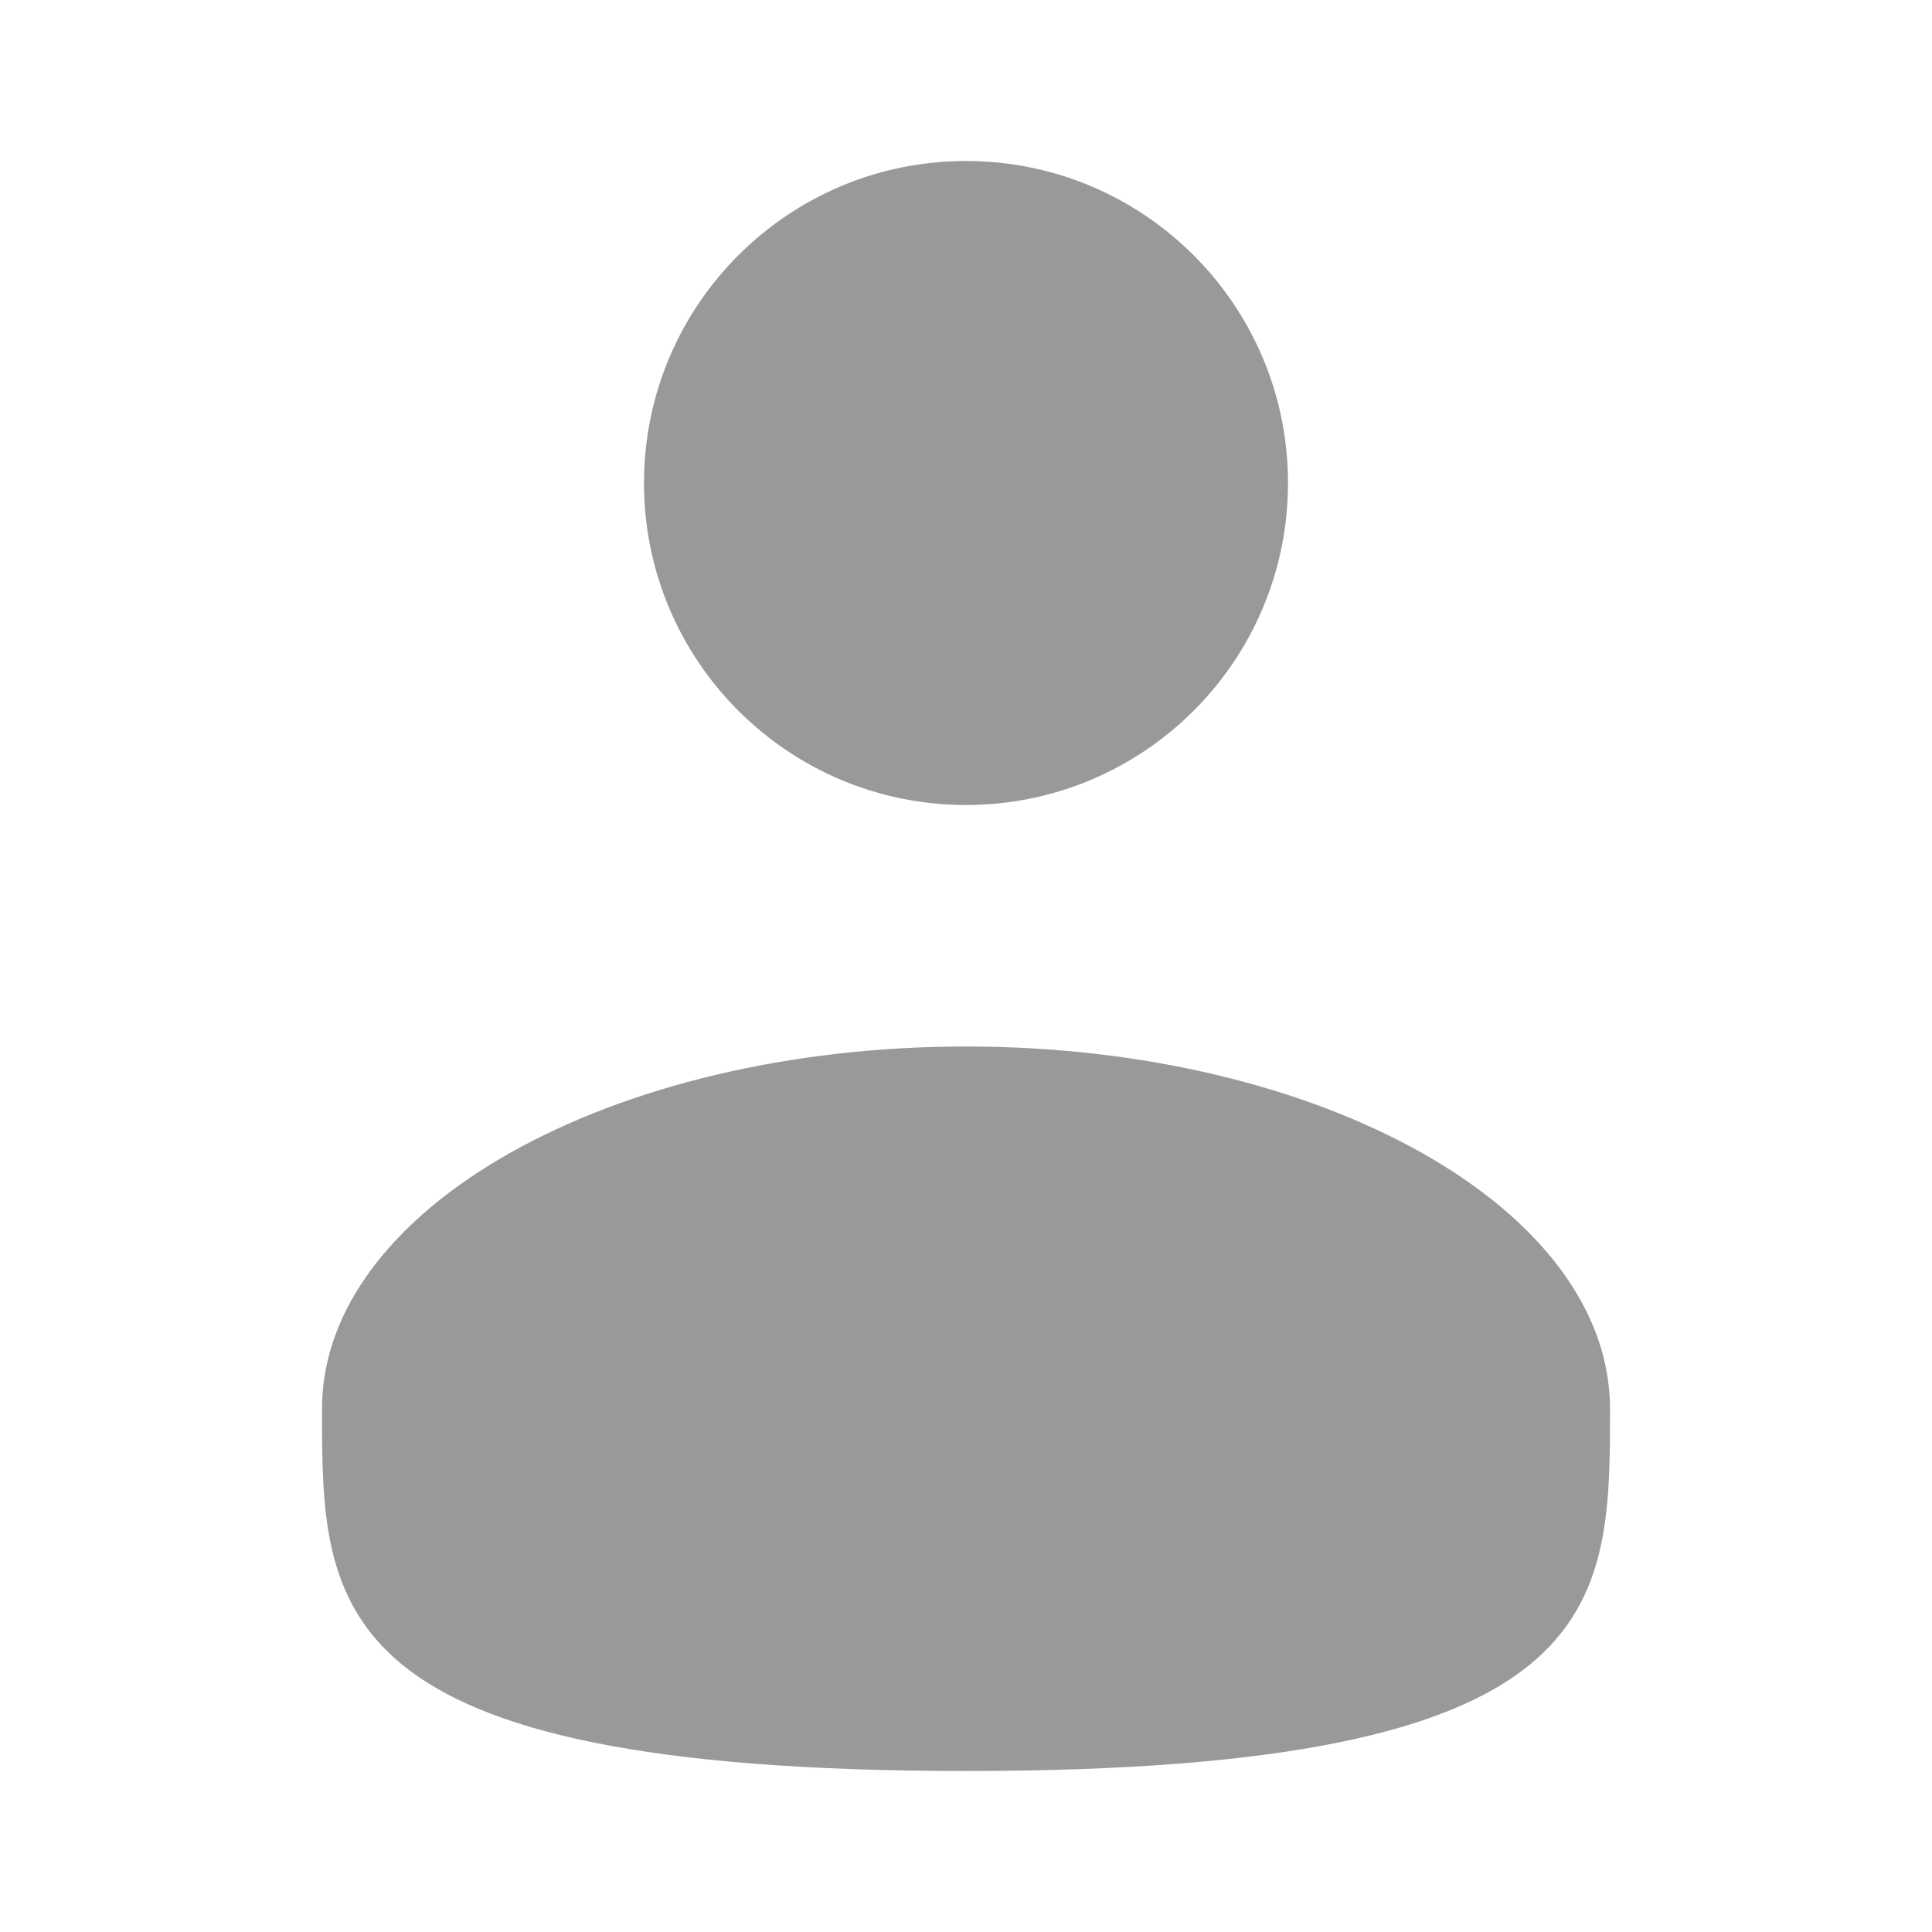
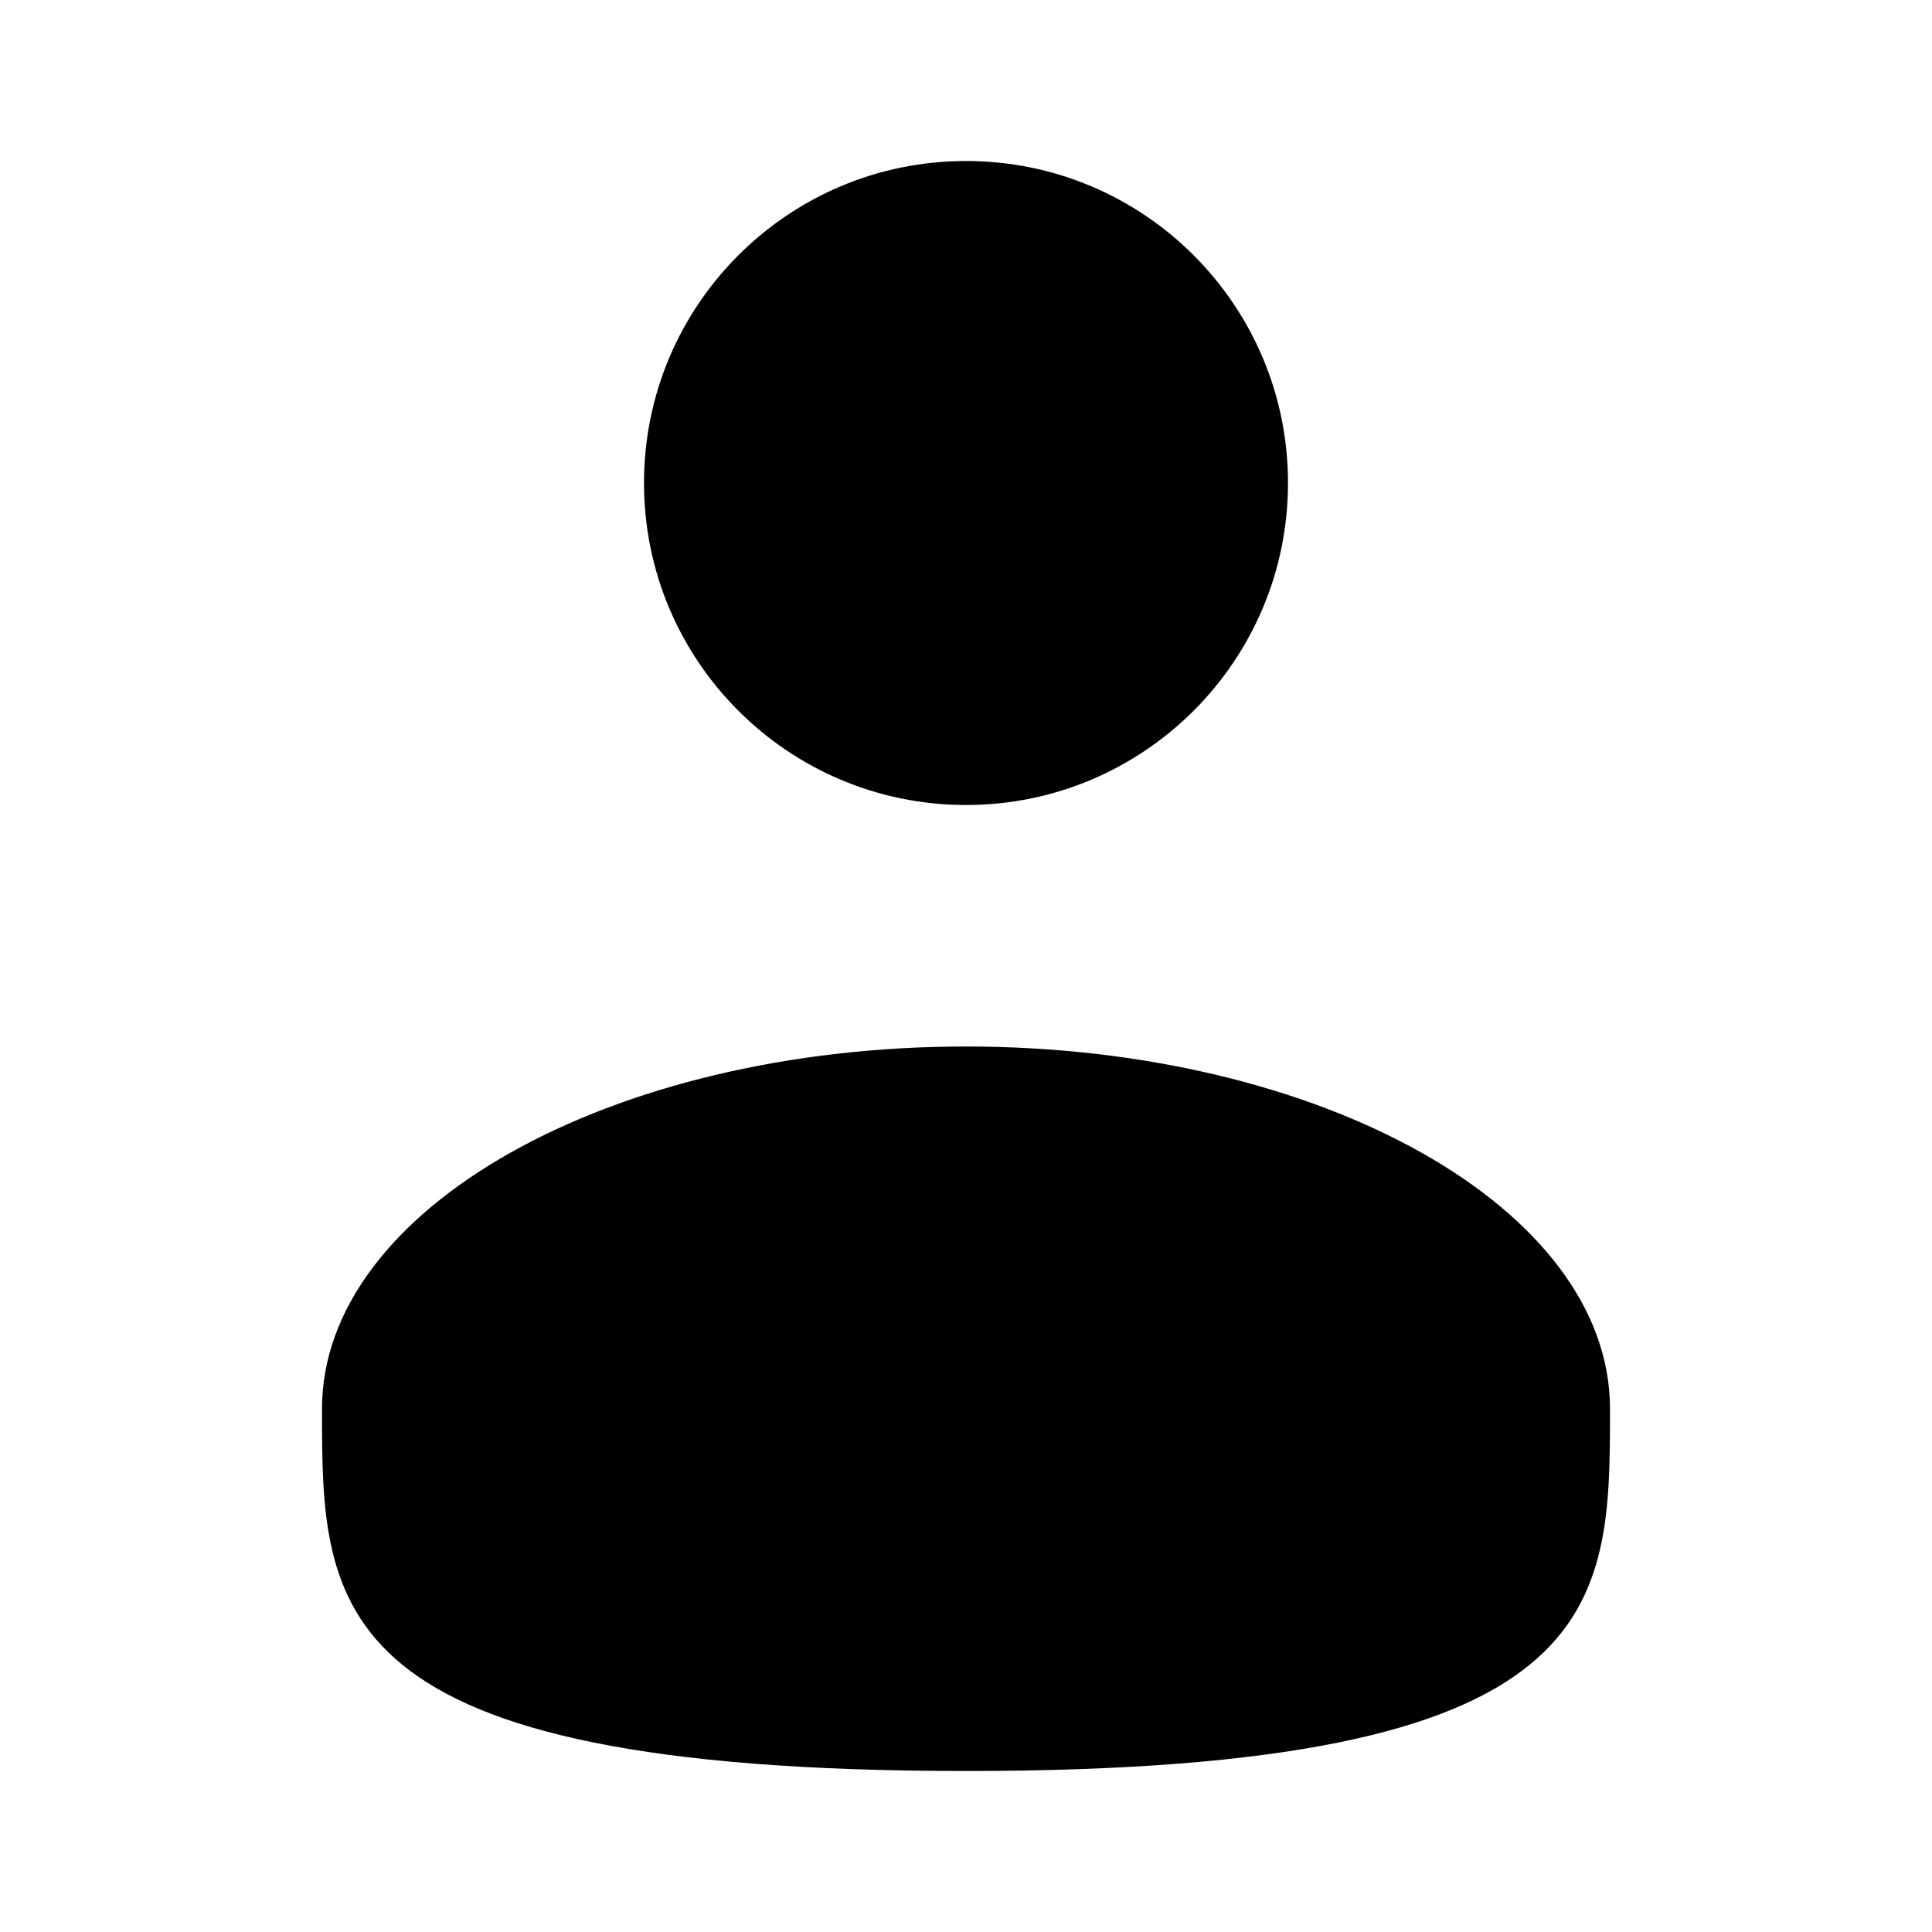
<svg xmlns="http://www.w3.org/2000/svg" viewBox="0 0 18 18" fill="none">
-   <circle cx="9" cy="4.5" r="3" fill="#999999" />
-   <path d="M15 13.125C15 14.989 15 16.5 9 16.5C3 16.5 3 14.989 3 13.125C3 11.261 5.686 9.75 9 9.75C12.314 9.75 15 11.261 15 13.125Z" fill="#999999" />
+   <circle cx="9" cy="4.5" r="3" fill="currentColor" />
+   <path d="M15 13.125C15 14.989 15 16.5 9 16.5C3 16.5 3 14.989 3 13.125C3 11.261 5.686 9.75 9 9.75C12.314 9.75 15 11.261 15 13.125Z" fill="currentColor" />
</svg>
